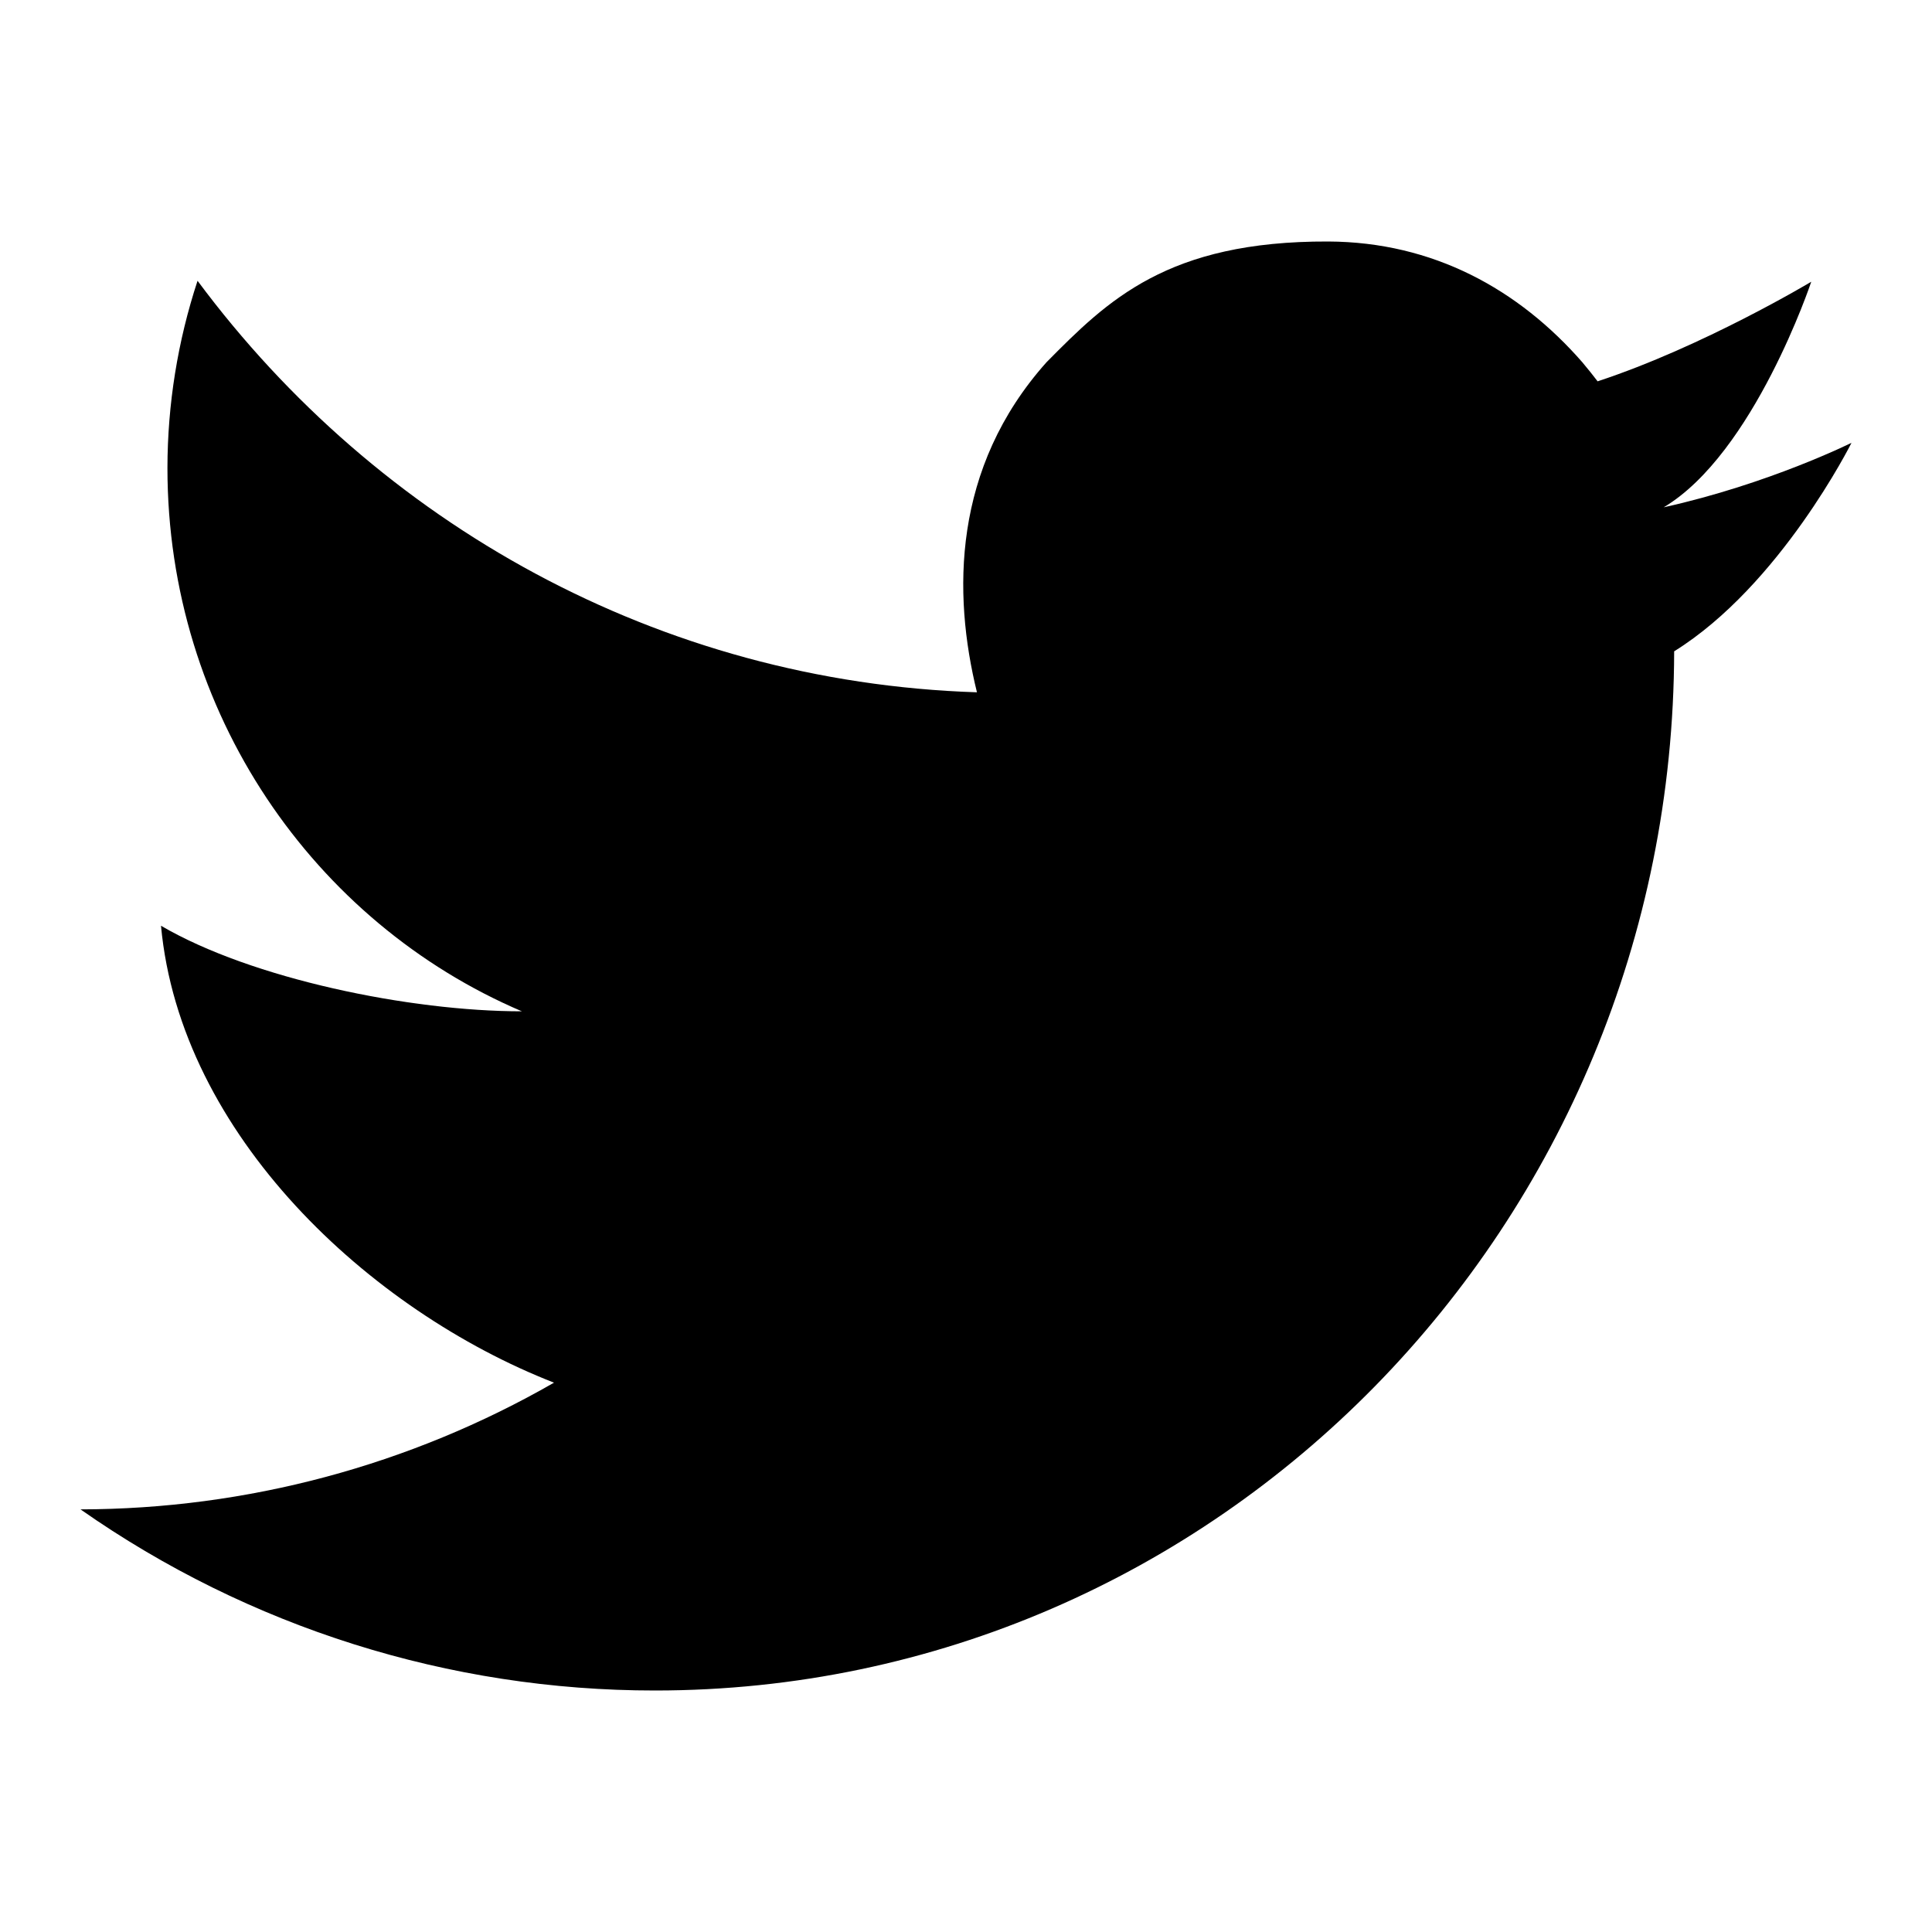
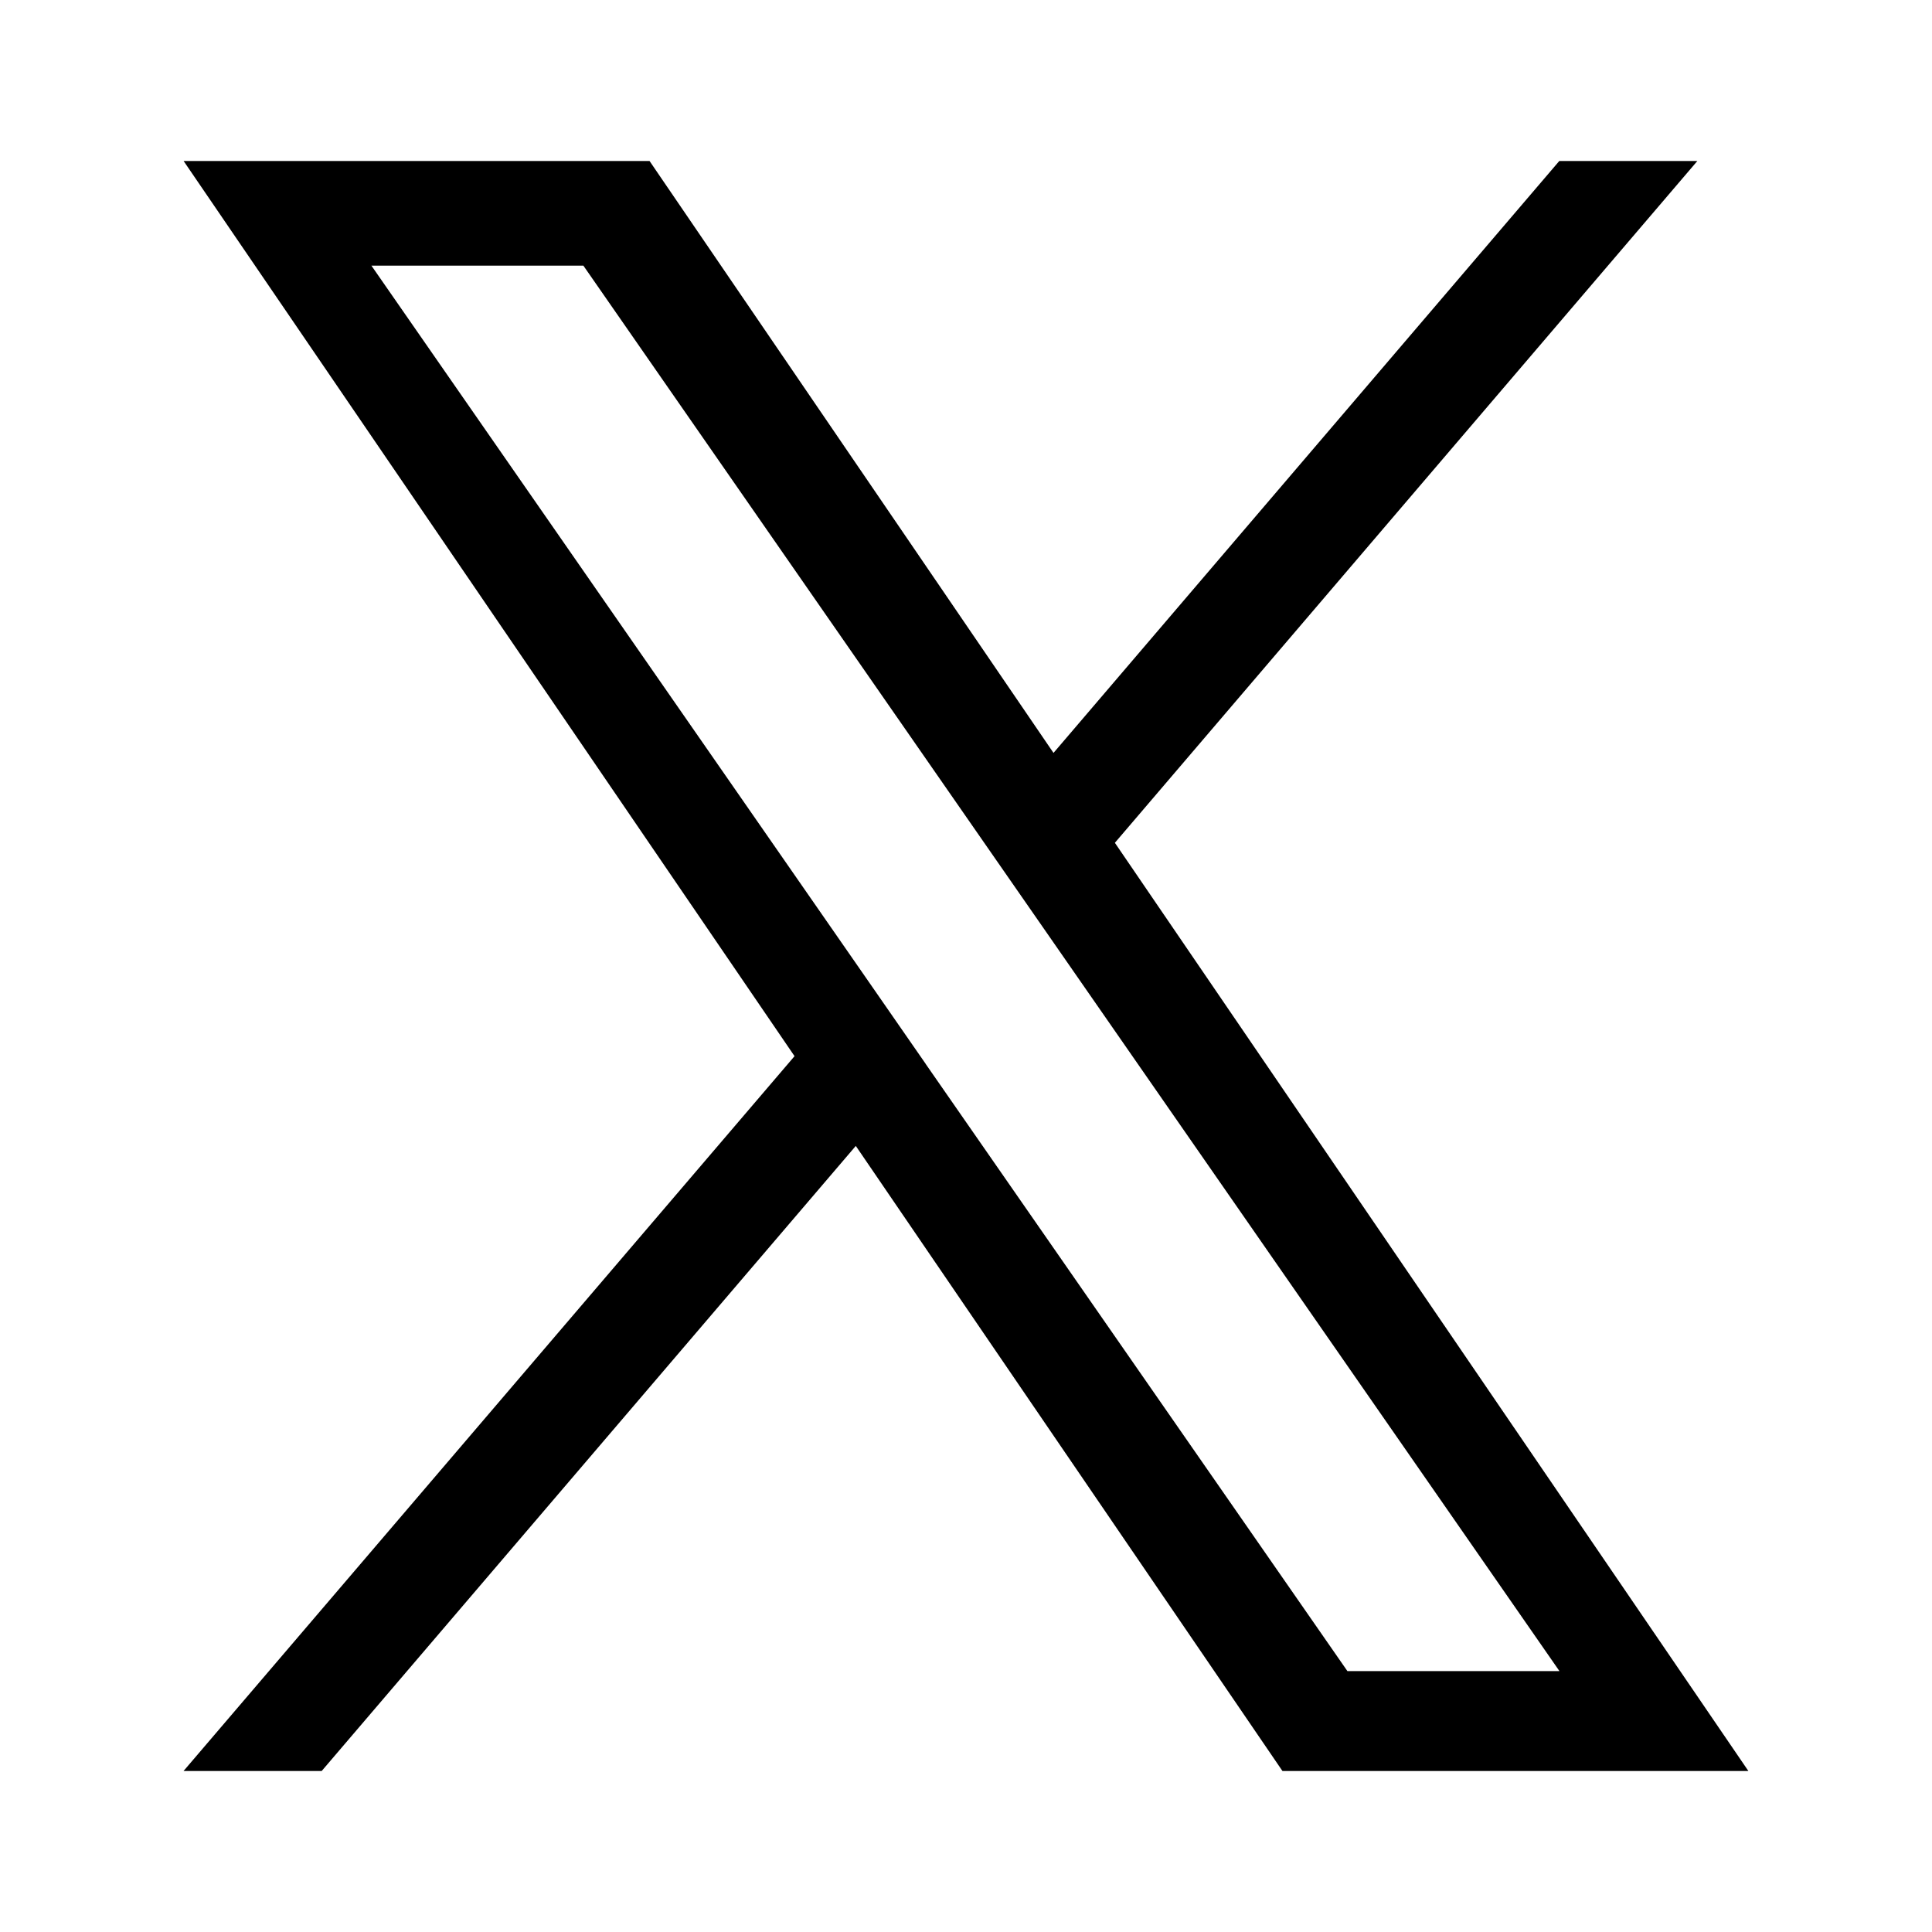
<svg xmlns="http://www.w3.org/2000/svg" width="24" height="24" viewBox="0 0 24 24">
-   <path d="M19.665 4.51C18.865 3.59 17.8 3.006 16.5 3c-2-.007-2.741.733-3.5 1.5-1.172 1.313-1.165 2.877-.864 4.1-3.953-.128-7.444-2.099-9.682-5.112a7.473 7.473 0 0 0-.374 2.325c0 3.04 1.818 5.647 4.403 6.75-1.391 0-3.357-.404-4.483-1.063.24 2.597 2.586 4.78 4.882 5.676A11.843 11.843 0 0 1 1 18.75 12.424 12.424 0 0 0 8.137 21c6.984 0 12.646-5.777 12.66-12.909C22.116 7.271 23 5.501 23 5.501c0-.001-1.021.51-2.333.801C21.789 5.633 22.5 3.5 22.5 3.5s-1.345.807-2.654 1.237a5.537 5.537 0 0 0-.181-.226Z" />
+   <path d="M13.85 10.469 21.085 2H19.37l-6.283 7.353L8.069 2H2.281L9.87 13.12 2.28 22h1.716l6.635-7.765 5.3 7.765h5.788l-7.87-11.531Zm-2.35 2.748-.768-1.107L4.614 3.3h2.633l4.938 7.11.769 1.107 6.418 9.242h-2.634L11.5 13.218Z" />
</svg>
